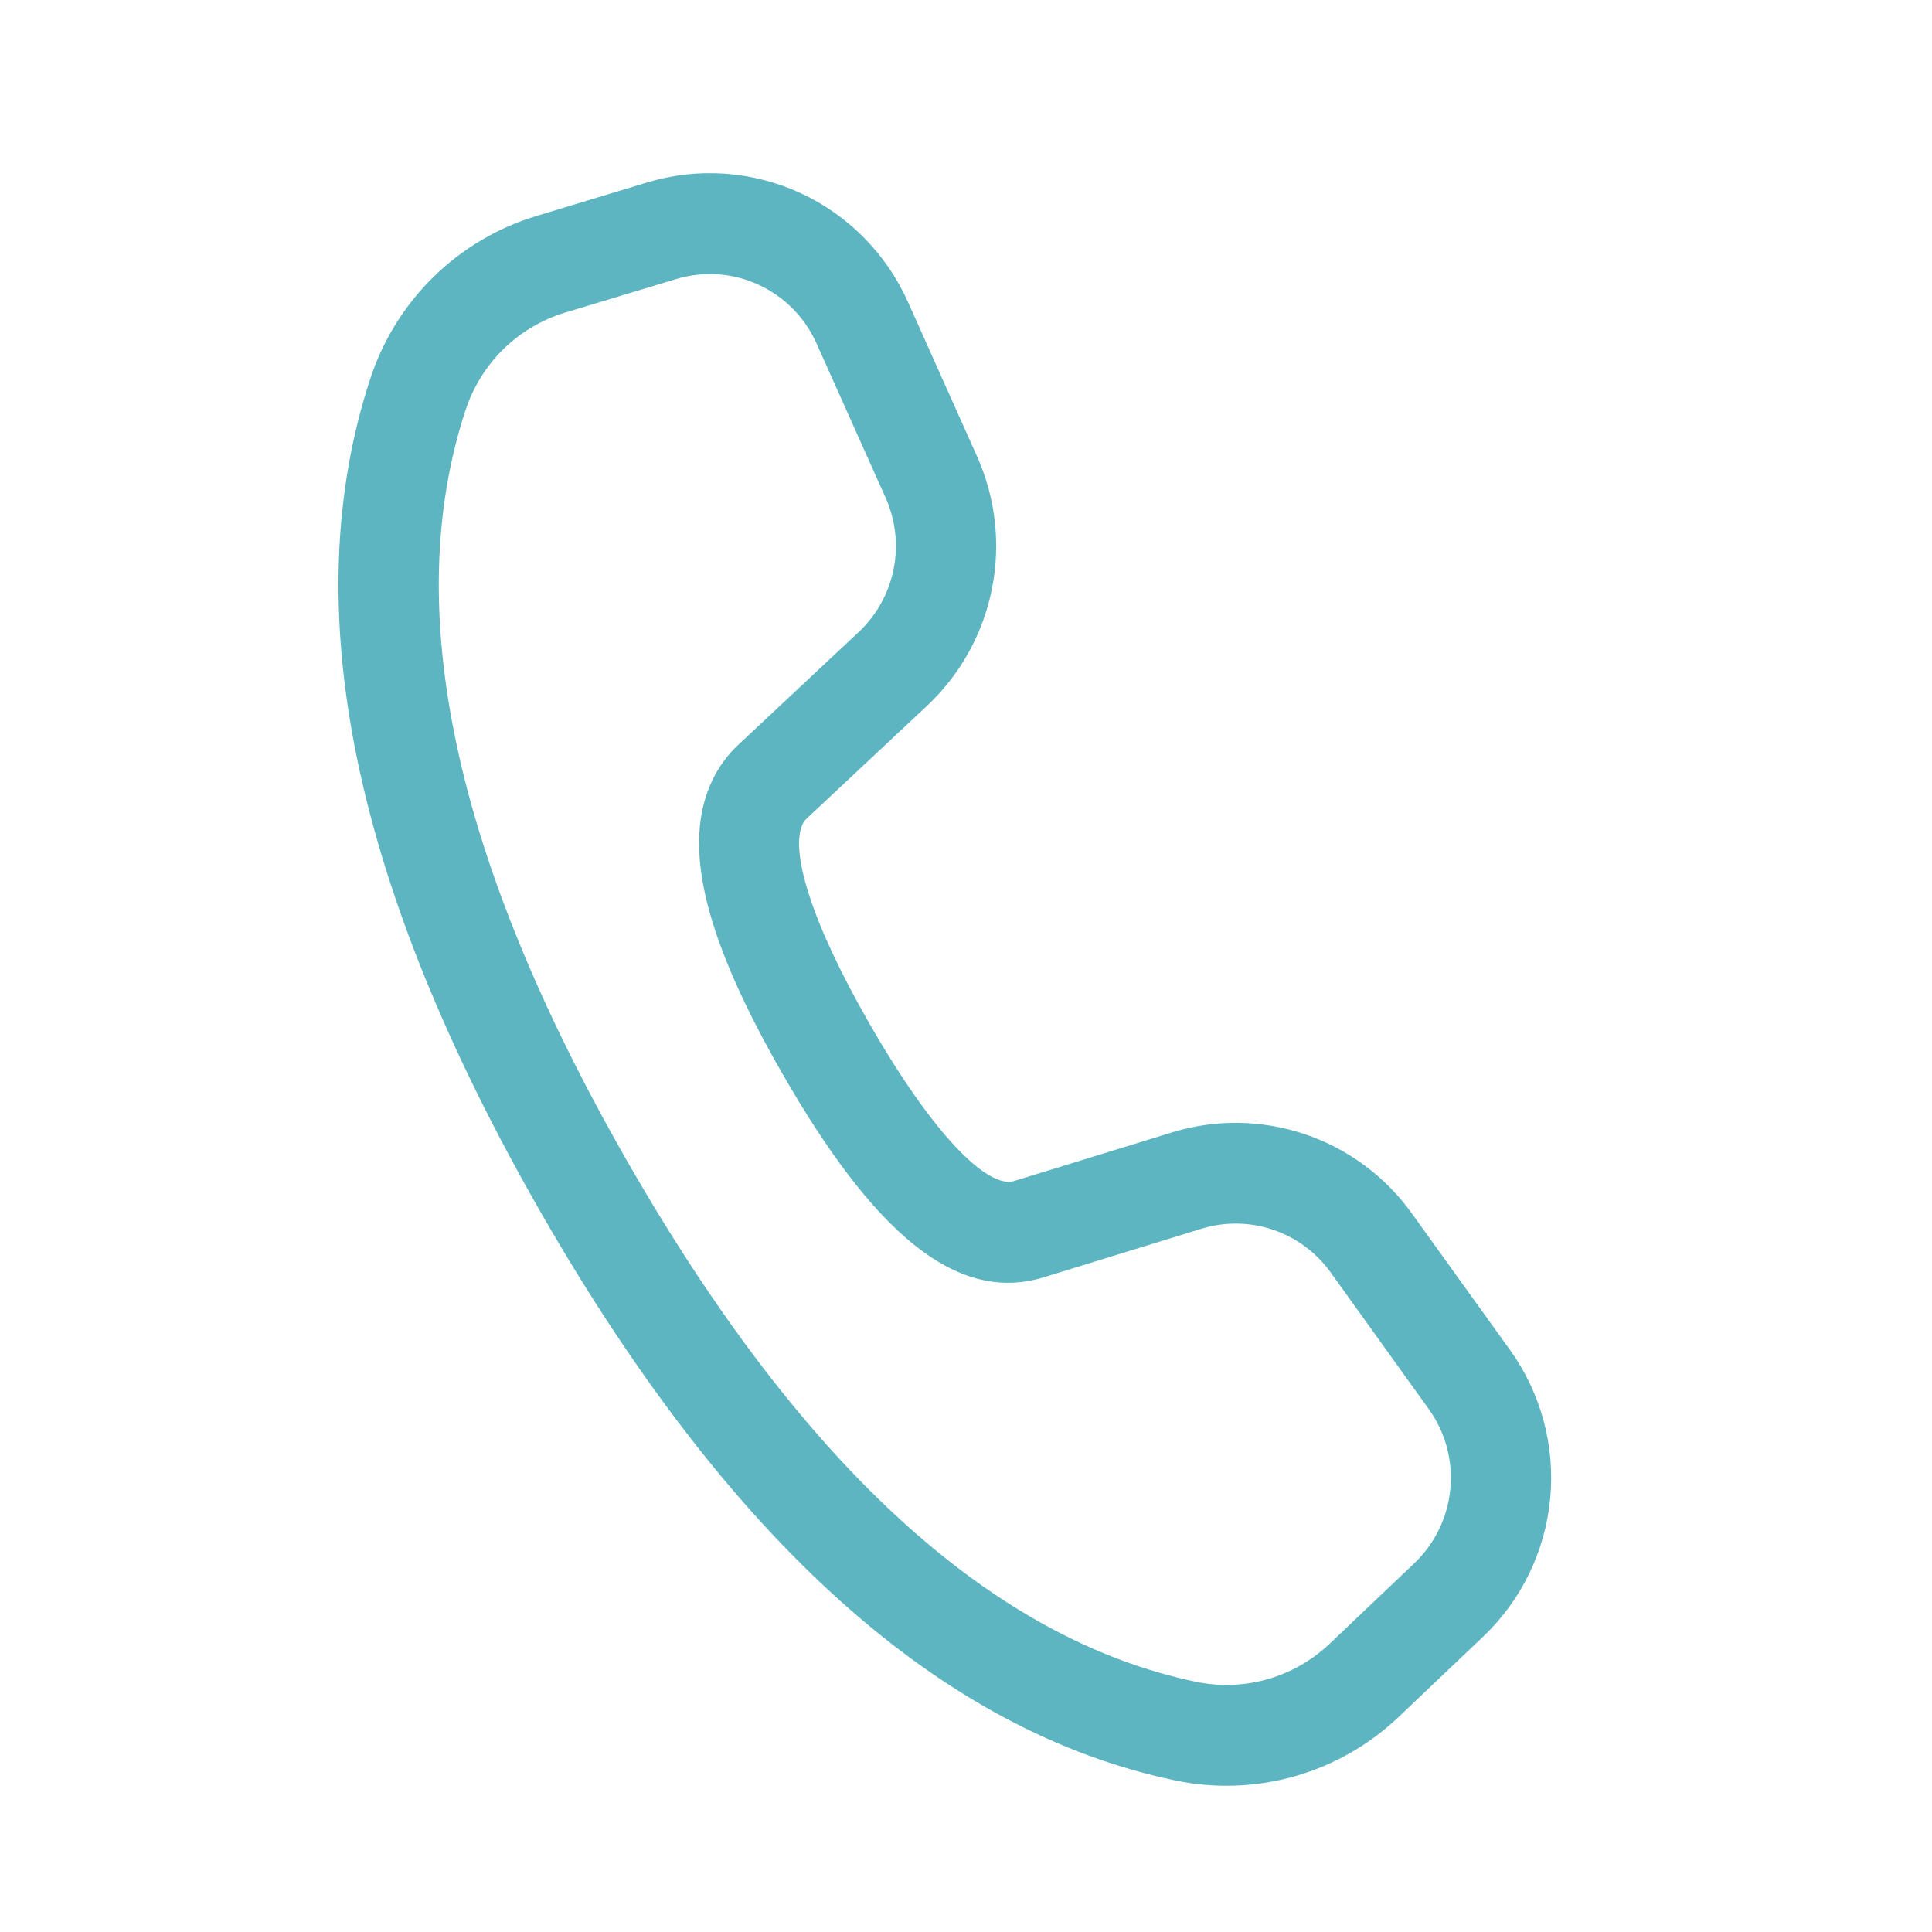
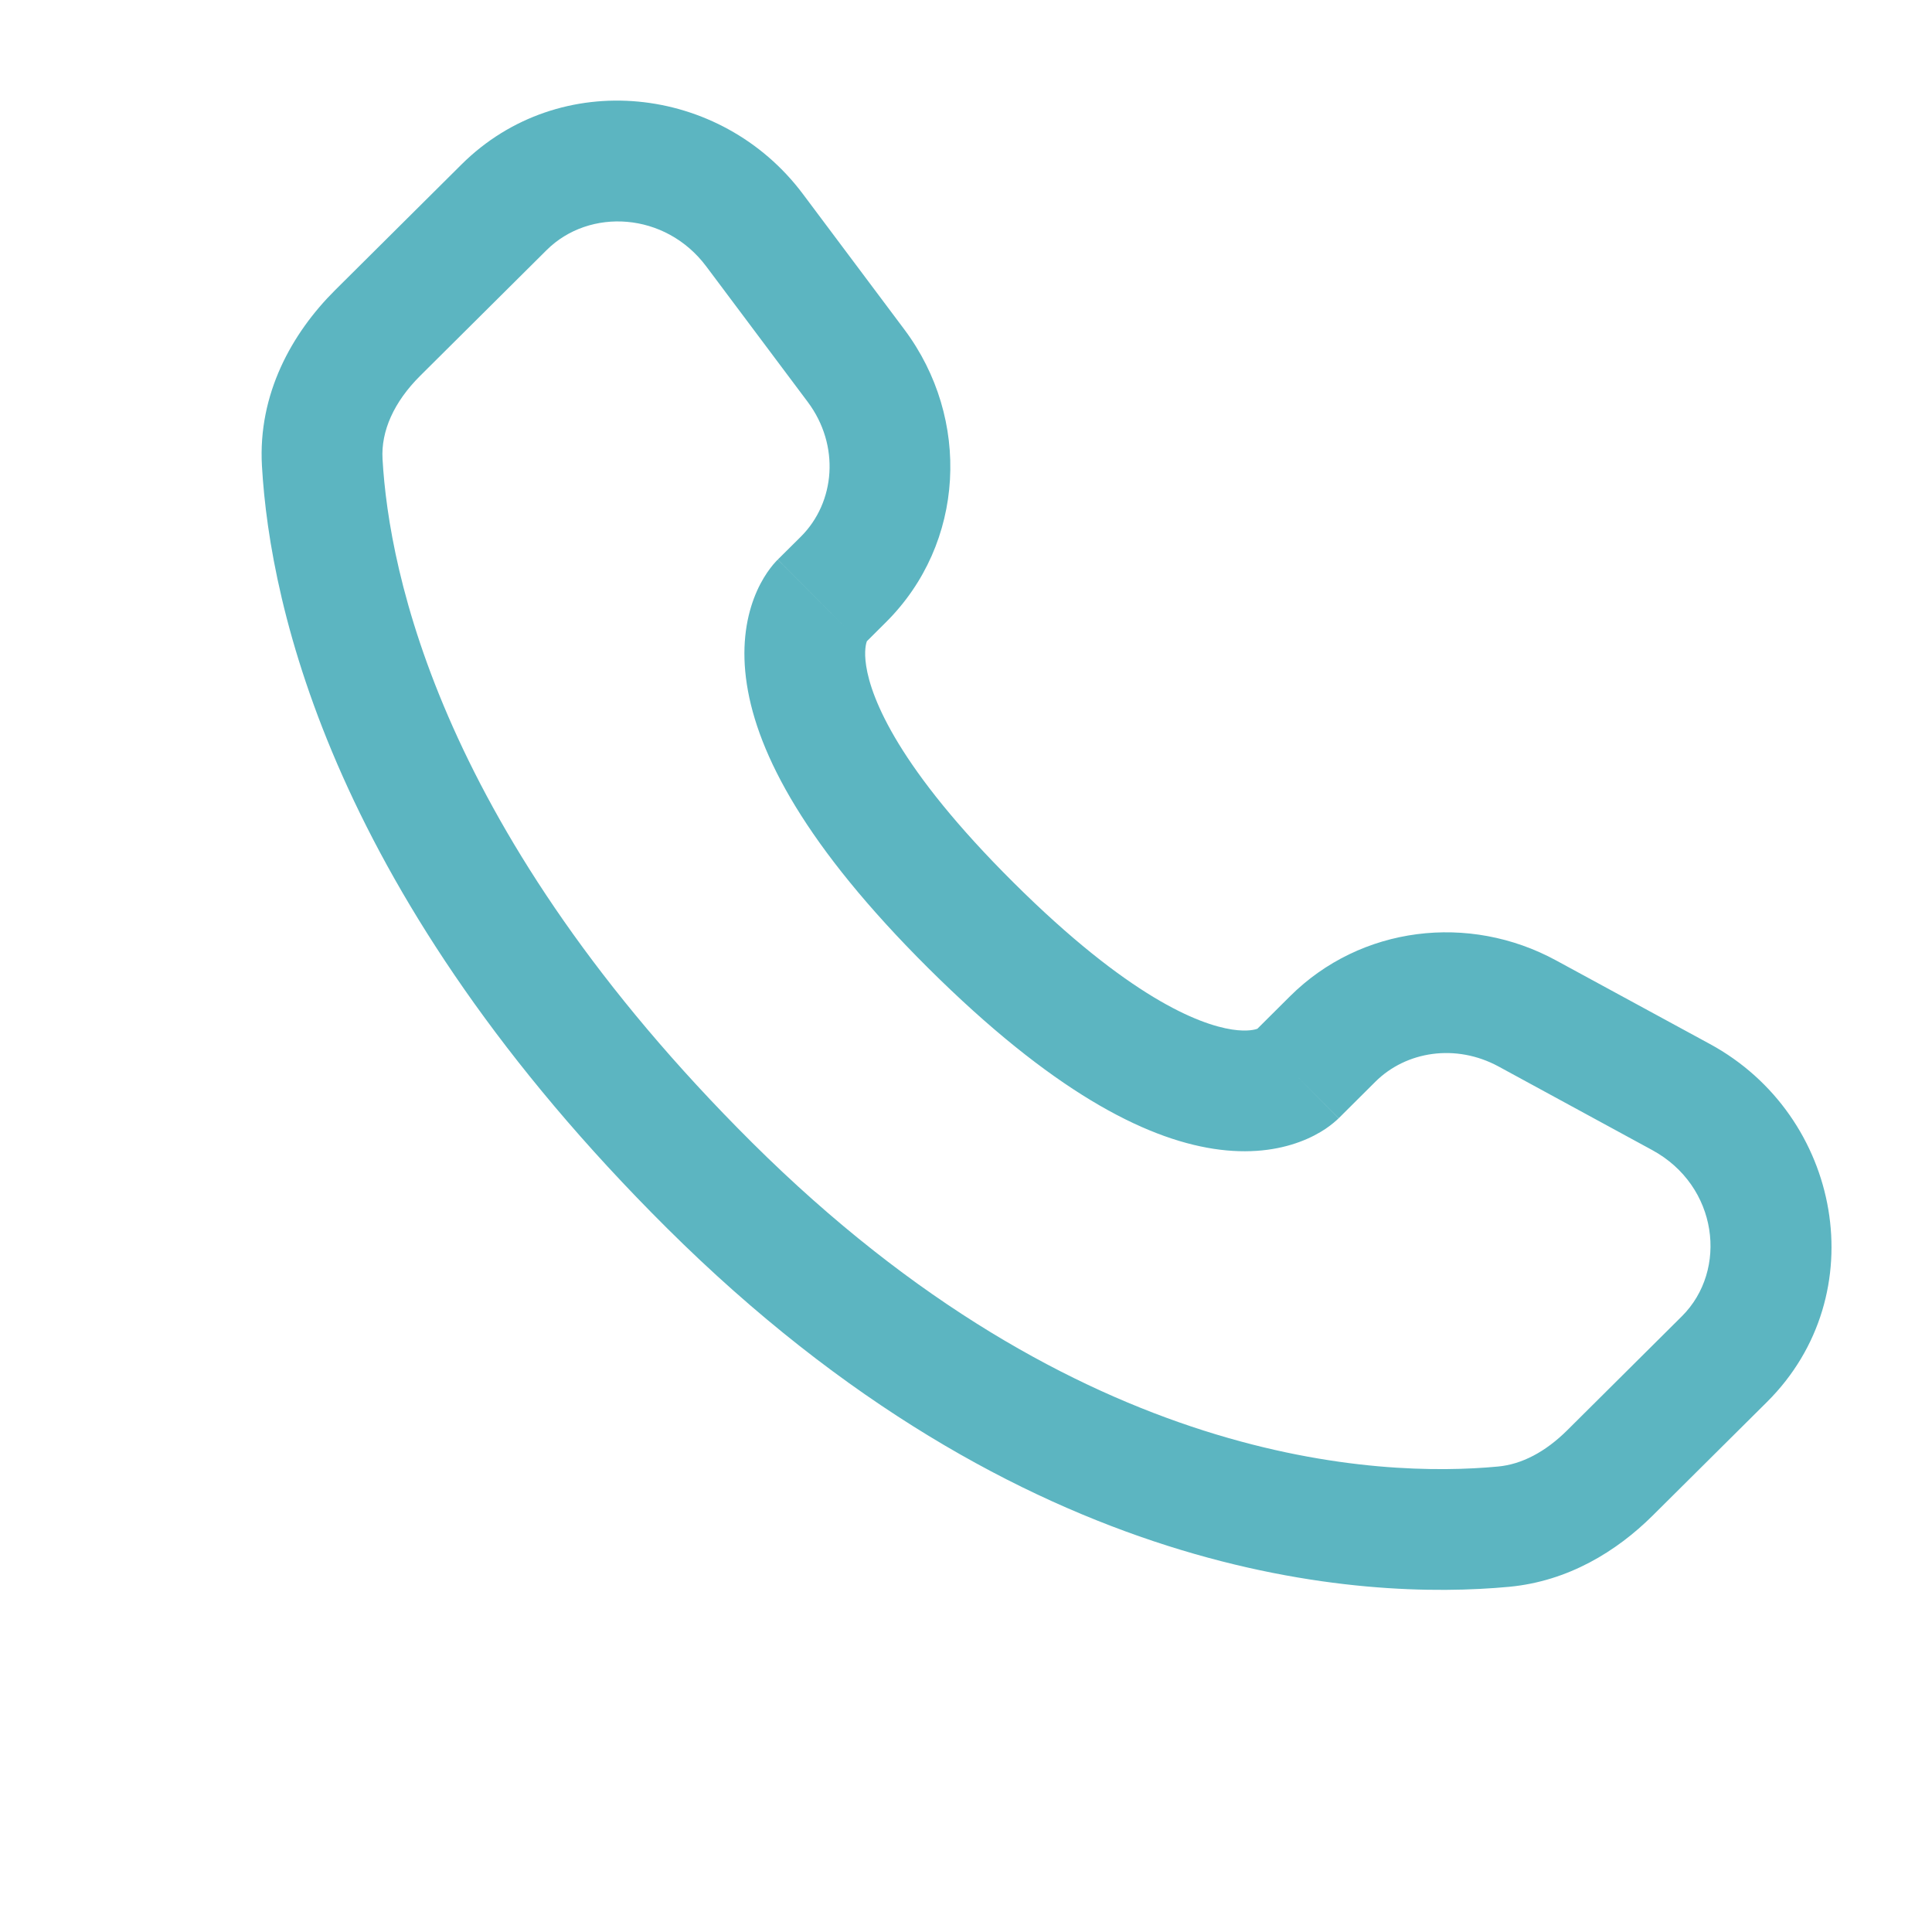
- <svg xmlns="http://www.w3.org/2000/svg" width=" 0.833rem" height="0.833rem" viewBox="0 0 33 33" fill="none">
-   <path d="M9.157 3.691L11.052 3.117C11.915 2.856 12.843 2.918 13.664 3.294C14.484 3.67 15.14 4.333 15.509 5.159L16.689 7.796C17.007 8.507 17.096 9.3 16.942 10.063C16.789 10.827 16.402 11.523 15.835 12.055L13.774 13.986C13.748 14.01 13.727 14.039 13.712 14.07C13.496 14.513 13.824 15.696 14.851 17.484C16.008 19.5 16.903 20.296 17.317 20.174L20.023 19.341C20.763 19.114 21.556 19.125 22.291 19.374C23.025 19.622 23.663 20.095 24.116 20.727L25.793 23.06C26.319 23.793 26.563 24.692 26.479 25.592C26.395 26.492 25.989 27.33 25.336 27.952L23.894 29.323C23.392 29.801 22.783 30.149 22.119 30.339C21.454 30.528 20.754 30.554 20.077 30.412C16.061 29.572 12.463 26.322 9.251 20.733C6.039 15.14 5.038 10.377 6.328 6.459C6.544 5.804 6.914 5.21 7.406 4.728C7.899 4.246 8.499 3.89 9.157 3.691ZM9.652 5.339C9.257 5.459 8.897 5.672 8.601 5.961C8.306 6.25 8.084 6.607 7.954 7C6.842 10.375 7.743 14.663 10.735 19.872C13.725 25.077 16.965 28.003 20.426 28.726C20.832 28.811 21.252 28.796 21.651 28.682C22.05 28.568 22.415 28.359 22.716 28.072L24.157 26.702C24.509 26.367 24.728 25.916 24.773 25.431C24.819 24.947 24.688 24.462 24.404 24.068L22.728 21.733C22.484 21.393 22.14 21.139 21.745 21.005C21.35 20.871 20.923 20.865 20.524 20.987L17.812 21.822C16.311 22.27 14.9 21.014 13.367 18.344C12.069 16.085 11.619 14.453 12.174 13.314C12.281 13.093 12.427 12.895 12.605 12.727L14.667 10.796C14.972 10.509 15.181 10.134 15.263 9.723C15.346 9.312 15.298 8.885 15.127 8.502L13.947 5.866C13.748 5.421 13.395 5.064 12.953 4.862C12.511 4.659 12.011 4.626 11.547 4.767L9.651 5.34L9.652 5.339Z" fill="#5CB5C1" />
+ <svg xmlns="http://www.w3.org/2000/svg" width="0.833rem" height="0.833rem" viewBox="0 0 24 24" fill="none">
+   <path d="M16.101 13.359L15.572 12.827H15.572L16.101 13.359ZM16.556 12.906L17.085 13.438H17.085L16.556 12.906ZM18.973 12.589L18.615 13.248L18.973 12.589ZM20.883 13.628L20.525 14.287L20.883 13.628ZM21.422 16.883L21.951 17.415L21.422 16.883ZM20.001 18.295L19.472 17.764L20.001 18.295ZM18.676 18.965L18.746 19.712H18.746L18.676 18.965ZM8.815 14.727L9.344 14.195L8.815 14.727ZM4.003 5.746L3.254 5.788L3.254 5.788L4.003 5.746ZM10.477 7.197L11.006 7.729H11.006L10.477 7.197ZM10.634 4.543L11.235 4.094L10.634 4.543ZM9.373 2.859L8.773 3.309V3.309L9.373 2.859ZM6.261 2.575L6.79 3.107H6.79L6.261 2.575ZM4.692 4.136L4.163 3.604H4.163L4.692 4.136ZM12.063 11.497L12.592 10.965L12.063 11.497ZM16.63 13.891L17.085 13.438L16.027 12.374L15.572 12.827L16.63 13.891ZM18.615 13.248L20.525 14.287L21.241 12.969L19.331 11.931L18.615 13.248ZM20.893 16.351L19.472 17.764L20.53 18.827L21.951 17.415L20.893 16.351ZM18.607 18.218C17.157 18.354 13.406 18.233 9.344 14.195L8.287 15.258C12.719 19.665 16.937 19.881 18.746 19.712L18.607 18.218ZM9.344 14.195C5.473 10.345 4.832 7.108 4.752 5.703L3.254 5.788C3.355 7.556 4.149 11.144 8.287 15.258L9.344 14.195ZM10.72 8.014L11.006 7.729L9.949 6.666L9.662 6.951L10.72 8.014ZM11.235 4.094L9.974 2.41L8.773 3.309L10.034 4.993L11.235 4.094ZM5.733 2.043L4.163 3.604L5.221 4.667L6.79 3.107L5.733 2.043ZM10.191 7.483C9.662 6.951 9.661 6.951 9.66 6.952C9.66 6.952 9.659 6.953 9.659 6.954C9.658 6.955 9.657 6.956 9.656 6.957C9.654 6.959 9.652 6.961 9.65 6.963C9.645 6.968 9.641 6.972 9.636 6.978C9.626 6.988 9.616 7 9.604 7.014C9.582 7.041 9.556 7.074 9.529 7.114C9.475 7.194 9.416 7.299 9.366 7.432C9.264 7.703 9.209 8.061 9.278 8.503C9.412 9.368 10.008 10.511 11.534 12.029L12.592 10.965C11.163 9.545 10.823 8.681 10.76 8.273C10.73 8.079 10.761 7.984 10.77 7.961C10.775 7.947 10.777 7.946 10.771 7.955C10.768 7.96 10.762 7.967 10.754 7.977C10.75 7.982 10.745 7.988 10.739 7.994C10.736 7.997 10.733 8 10.73 8.004C10.729 8.005 10.727 8.007 10.725 8.009C10.724 8.01 10.723 8.011 10.722 8.012C10.722 8.012 10.721 8.013 10.721 8.013C10.72 8.014 10.72 8.014 10.191 7.483ZM11.534 12.029C13.061 13.547 14.21 14.138 15.076 14.271C15.519 14.339 15.876 14.285 16.147 14.184C16.28 14.135 16.386 14.076 16.466 14.023C16.506 13.996 16.539 13.97 16.566 13.948C16.58 13.937 16.592 13.926 16.602 13.917C16.608 13.912 16.613 13.907 16.617 13.903C16.619 13.901 16.622 13.899 16.624 13.897C16.625 13.896 16.626 13.895 16.627 13.894C16.627 13.893 16.628 13.893 16.628 13.892C16.629 13.892 16.63 13.891 16.101 13.359C15.572 12.827 15.573 12.826 15.573 12.826C15.573 12.826 15.574 12.825 15.575 12.824C15.576 12.823 15.576 12.823 15.577 12.822C15.579 12.82 15.581 12.818 15.583 12.817C15.586 12.813 15.589 12.81 15.593 12.807C15.599 12.802 15.604 12.797 15.609 12.793C15.619 12.785 15.627 12.78 15.631 12.776C15.64 12.77 15.638 12.773 15.624 12.778C15.599 12.788 15.501 12.819 15.304 12.789C14.89 12.725 14.02 12.385 12.592 10.965L11.534 12.029ZM9.974 2.41C8.954 1.048 6.95 0.833 5.733 2.043L6.79 3.107C7.322 2.578 8.266 2.632 8.773 3.309L9.974 2.41ZM4.752 5.703C4.732 5.357 4.891 4.995 5.221 4.667L4.163 3.604C3.626 4.138 3.203 4.894 3.254 5.788L4.752 5.703ZM19.472 17.764C19.198 18.037 18.903 18.191 18.607 18.218L18.746 19.712C19.48 19.643 20.082 19.272 20.53 18.827L19.472 17.764ZM11.006 7.729C11.991 6.75 12.064 5.202 11.235 4.094L10.034 4.993C10.437 5.532 10.377 6.239 9.949 6.666L11.006 7.729ZM20.525 14.287C21.343 14.732 21.47 15.777 20.893 16.351L21.951 17.415C23.291 16.082 22.878 13.858 21.241 12.969L20.525 14.287ZM17.085 13.438C17.469 13.056 18.087 12.962 18.615 13.248L19.331 11.931C18.247 11.341 16.903 11.504 16.027 12.374L17.085 13.438Z" fill="#5CB5C1" />
</svg>
